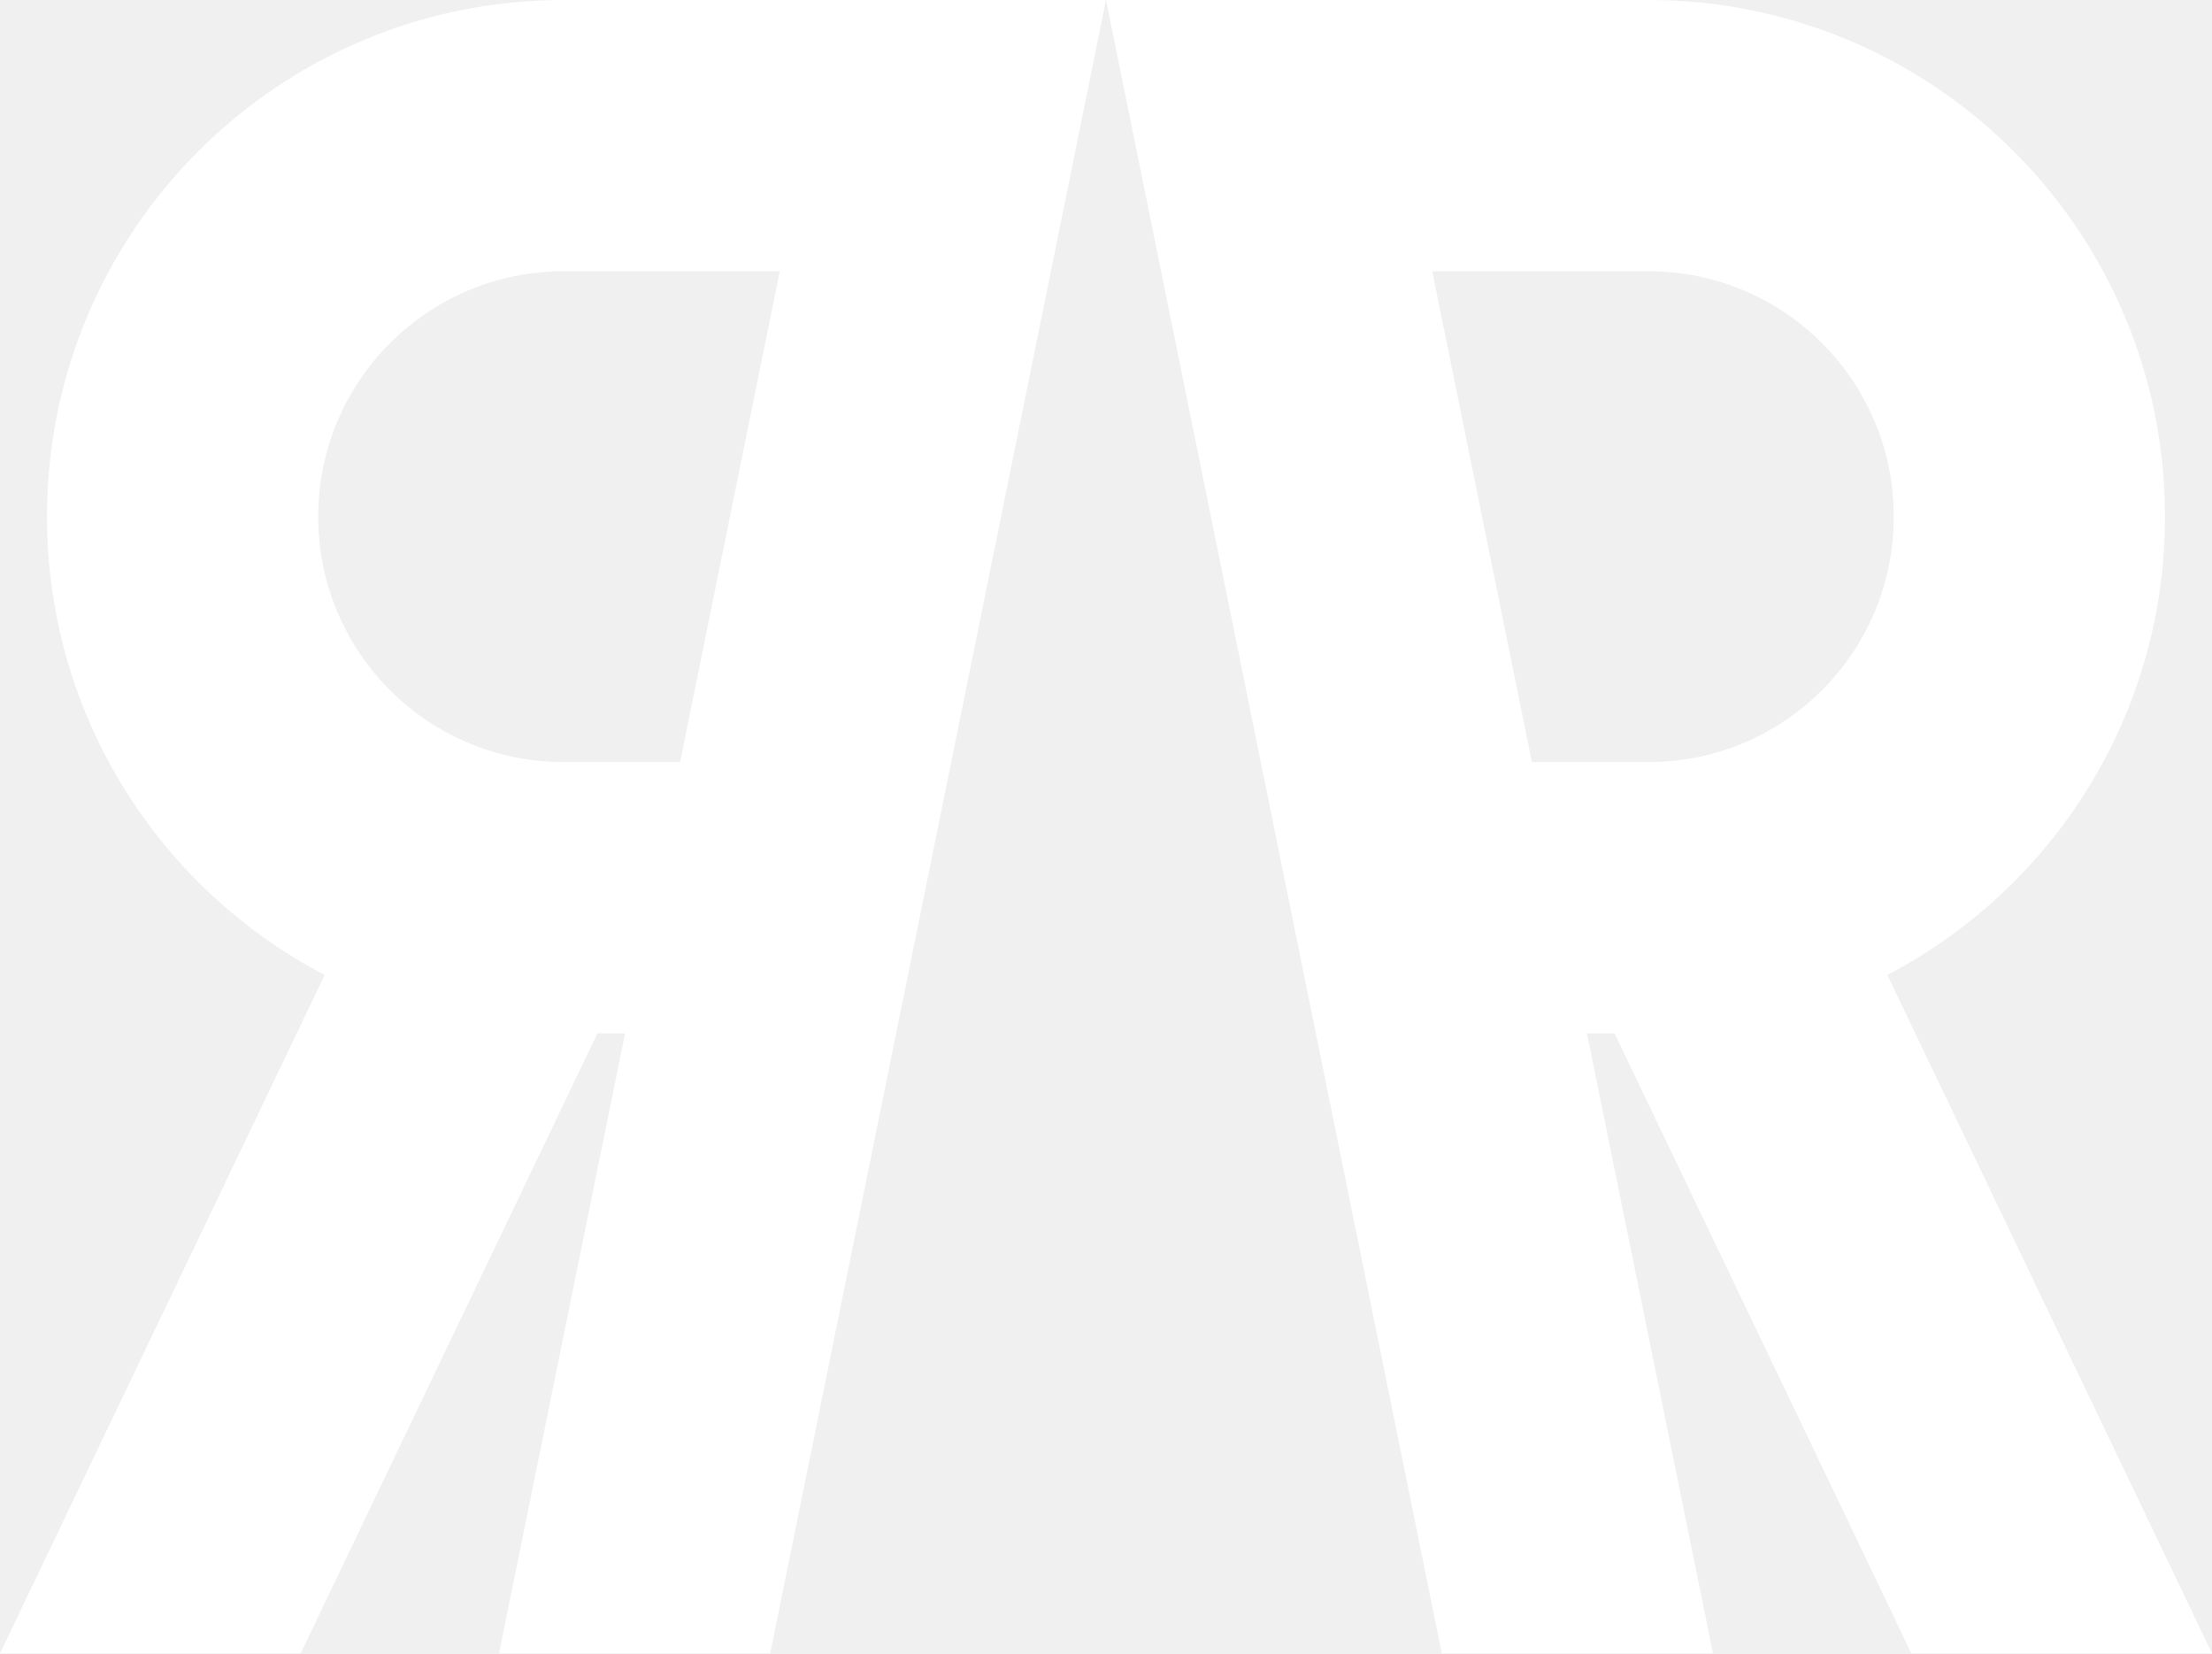
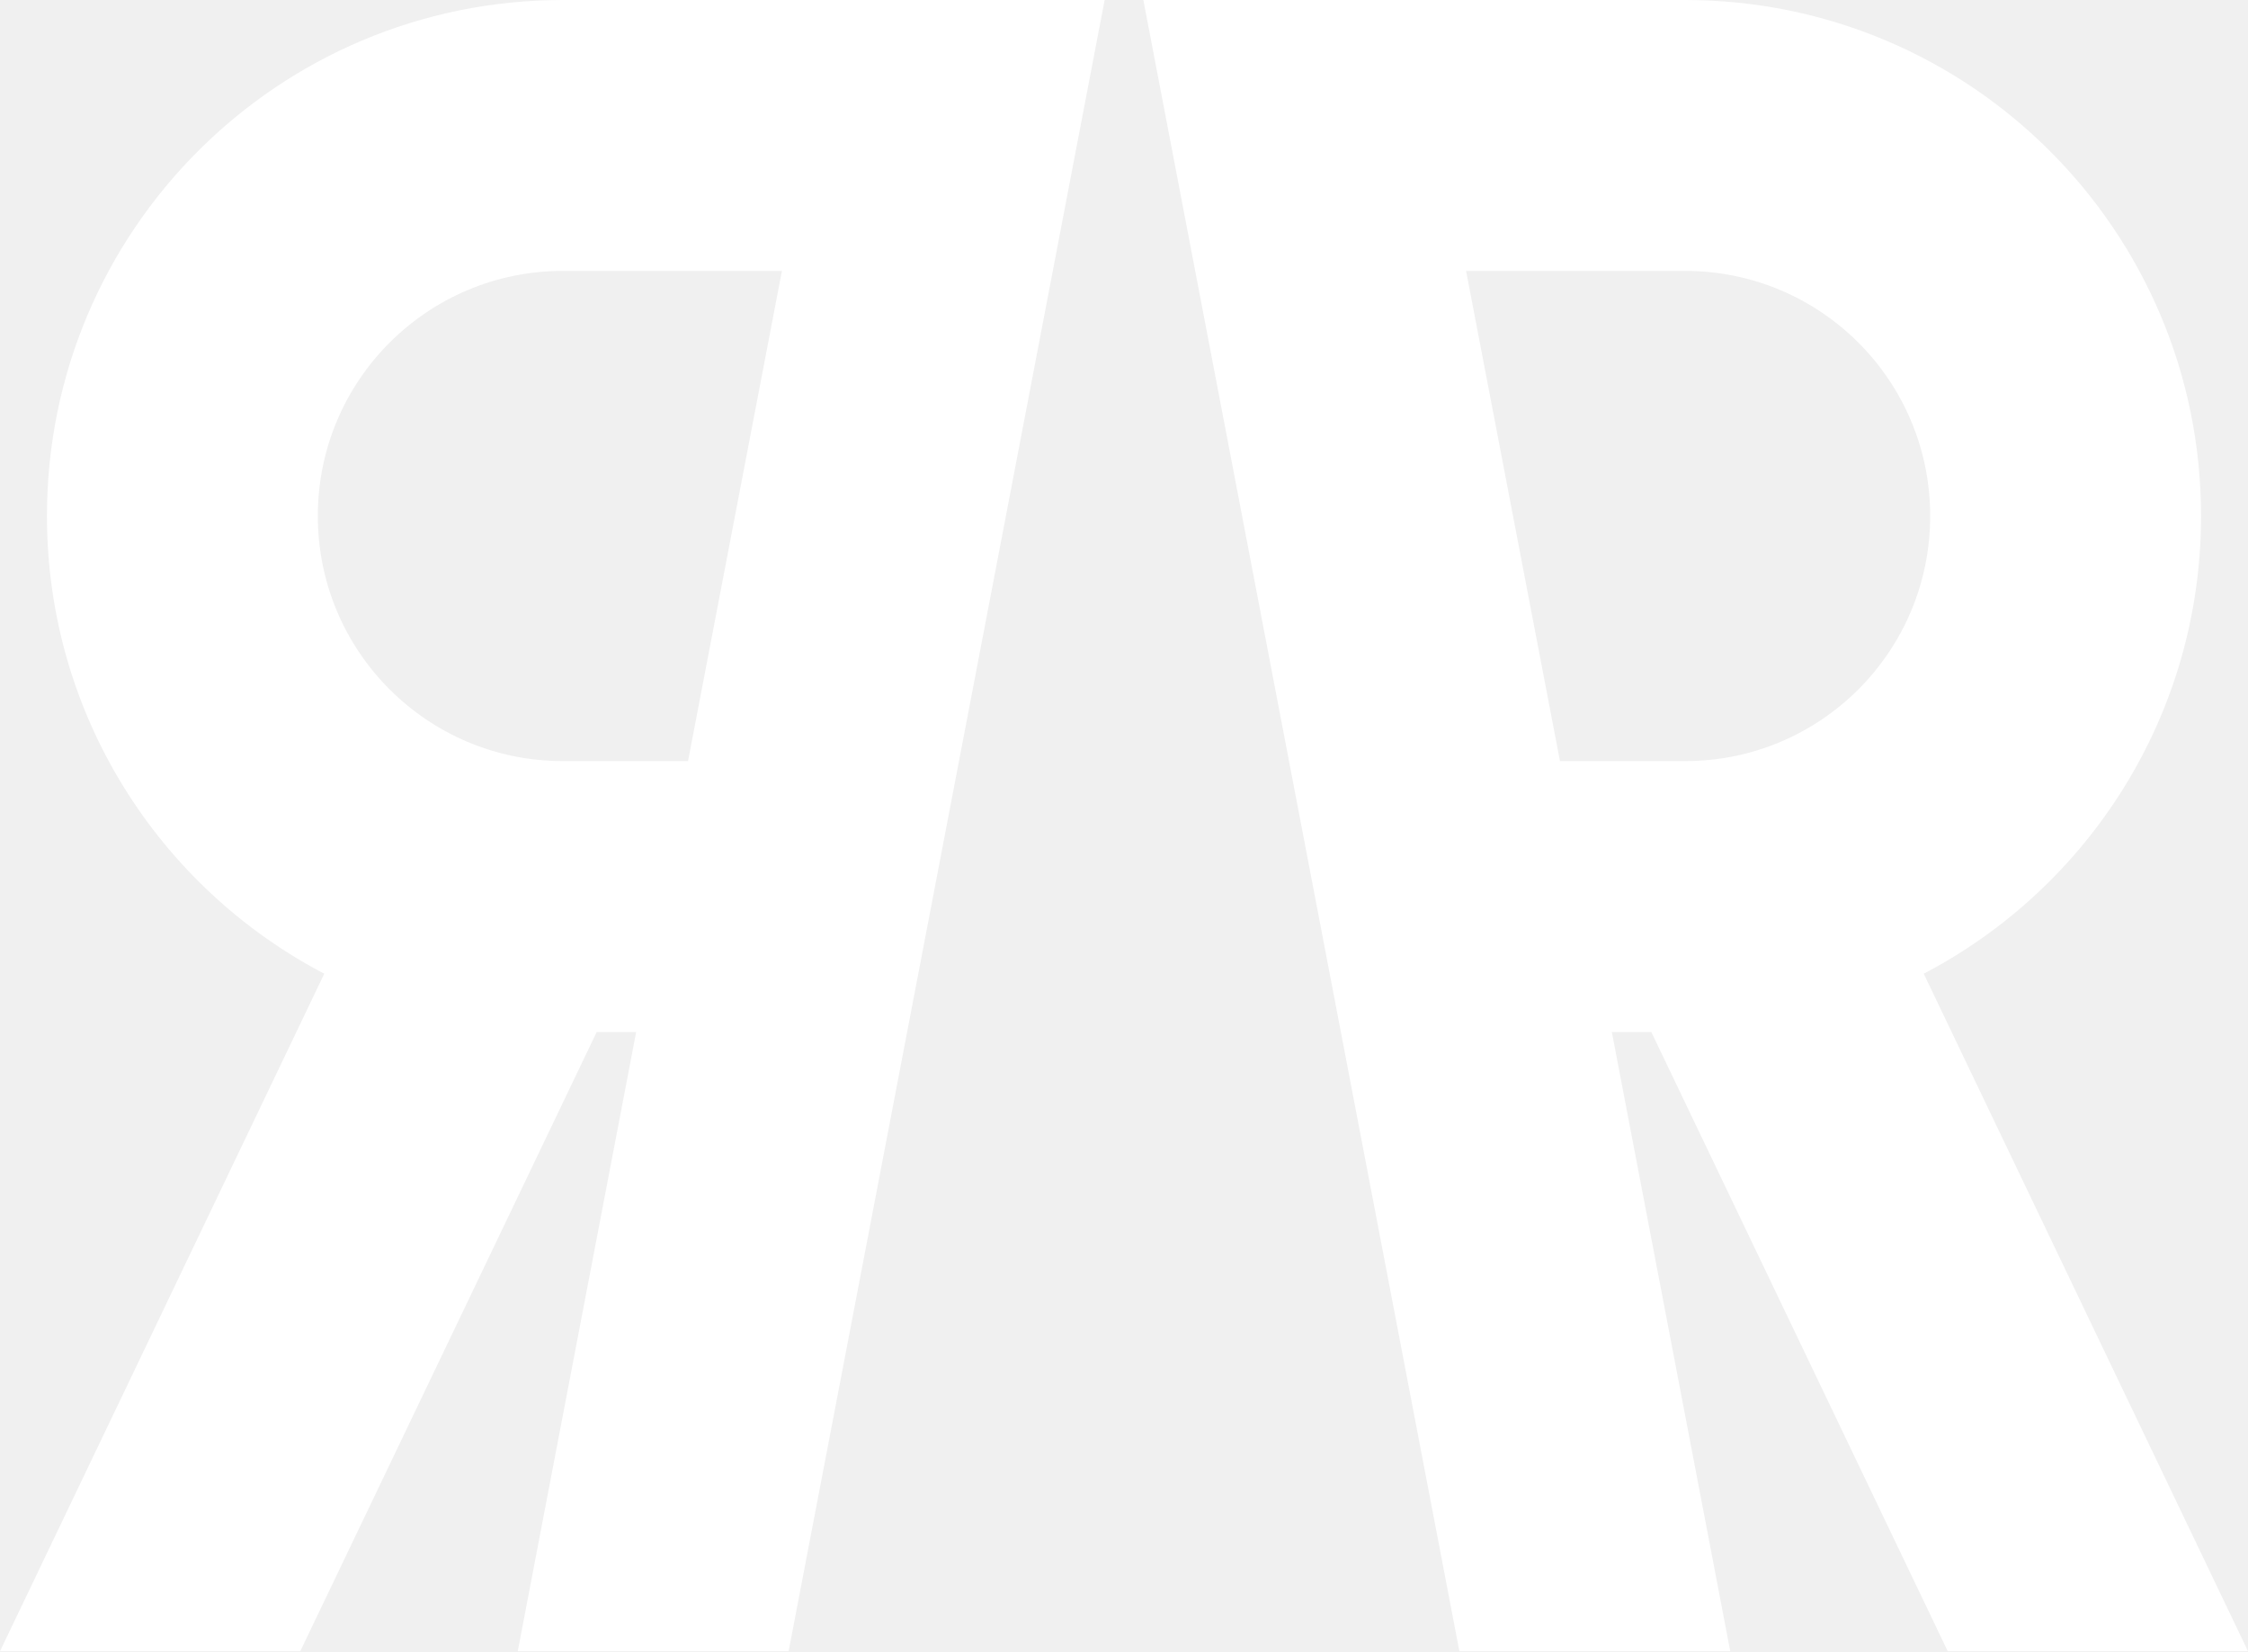
- <svg xmlns="http://www.w3.org/2000/svg" viewBox="-42.82 0.00 85.64 64.00">
-   <path fill="#FFFFFF" d="M0 0 -13 64H-23.5L-18.62 40H-19.69L-31.18 64H-42.82L-30.25 37.74C-36.64 34.4 -41 27.71 -41 20C-41 8.95 -32.05 0 -21 0ZM0 0H21C32.05 0 41 8.95 41 20C41 27.71 36.64 34.4 30.25 37.74L42.82 64H31.18L19.69 40H18.62L23.5 64H13L0 0ZM-12.63 10.5H-21C-26.25 10.5 -30.5 14.75 -30.5 20C-30.5 25.25 -26.25 29.5 -21 29.5H-16.49ZM12.63 10.5 16.49 29.5H21C26.25 29.5 30.5 25.25 30.5 20C30.5 14.75 26.25 10.5 21 10.5Z" />
+ <svg xmlns="http://www.w3.org/2000/svg" viewBox="-43.57 0.00 87.14 64.00">
+   <path fill="#FFFFFF" d="M-0.75 0 -13 64H-23.5L-18.91 40H-20.44L-31.93 64H-43.57L-31 37.74C-37.39 34.4 -41.75 27.71 -41.75 20C-41.75 8.95 -32.8 0 -21.75 0ZM0.75 0H21.75C32.8 0 41.75 8.95 41.75 20C41.75 27.71 37.39 34.4 31 37.74L43.57 64H31.93L20.44 40H18.91L23.5 64H13ZM-13.26 10.5H-21.75C-27 10.5 -31.25 14.75 -31.25 20C-31.25 25.25 -27 29.5 -21.75 29.5H-16.9ZM13.26 10.5 16.9 29.5H21.75C27 29.5 31.25 25.25 31.25 20C31.25 14.75 27 10.5 21.75 10.5Z" />
</svg>
